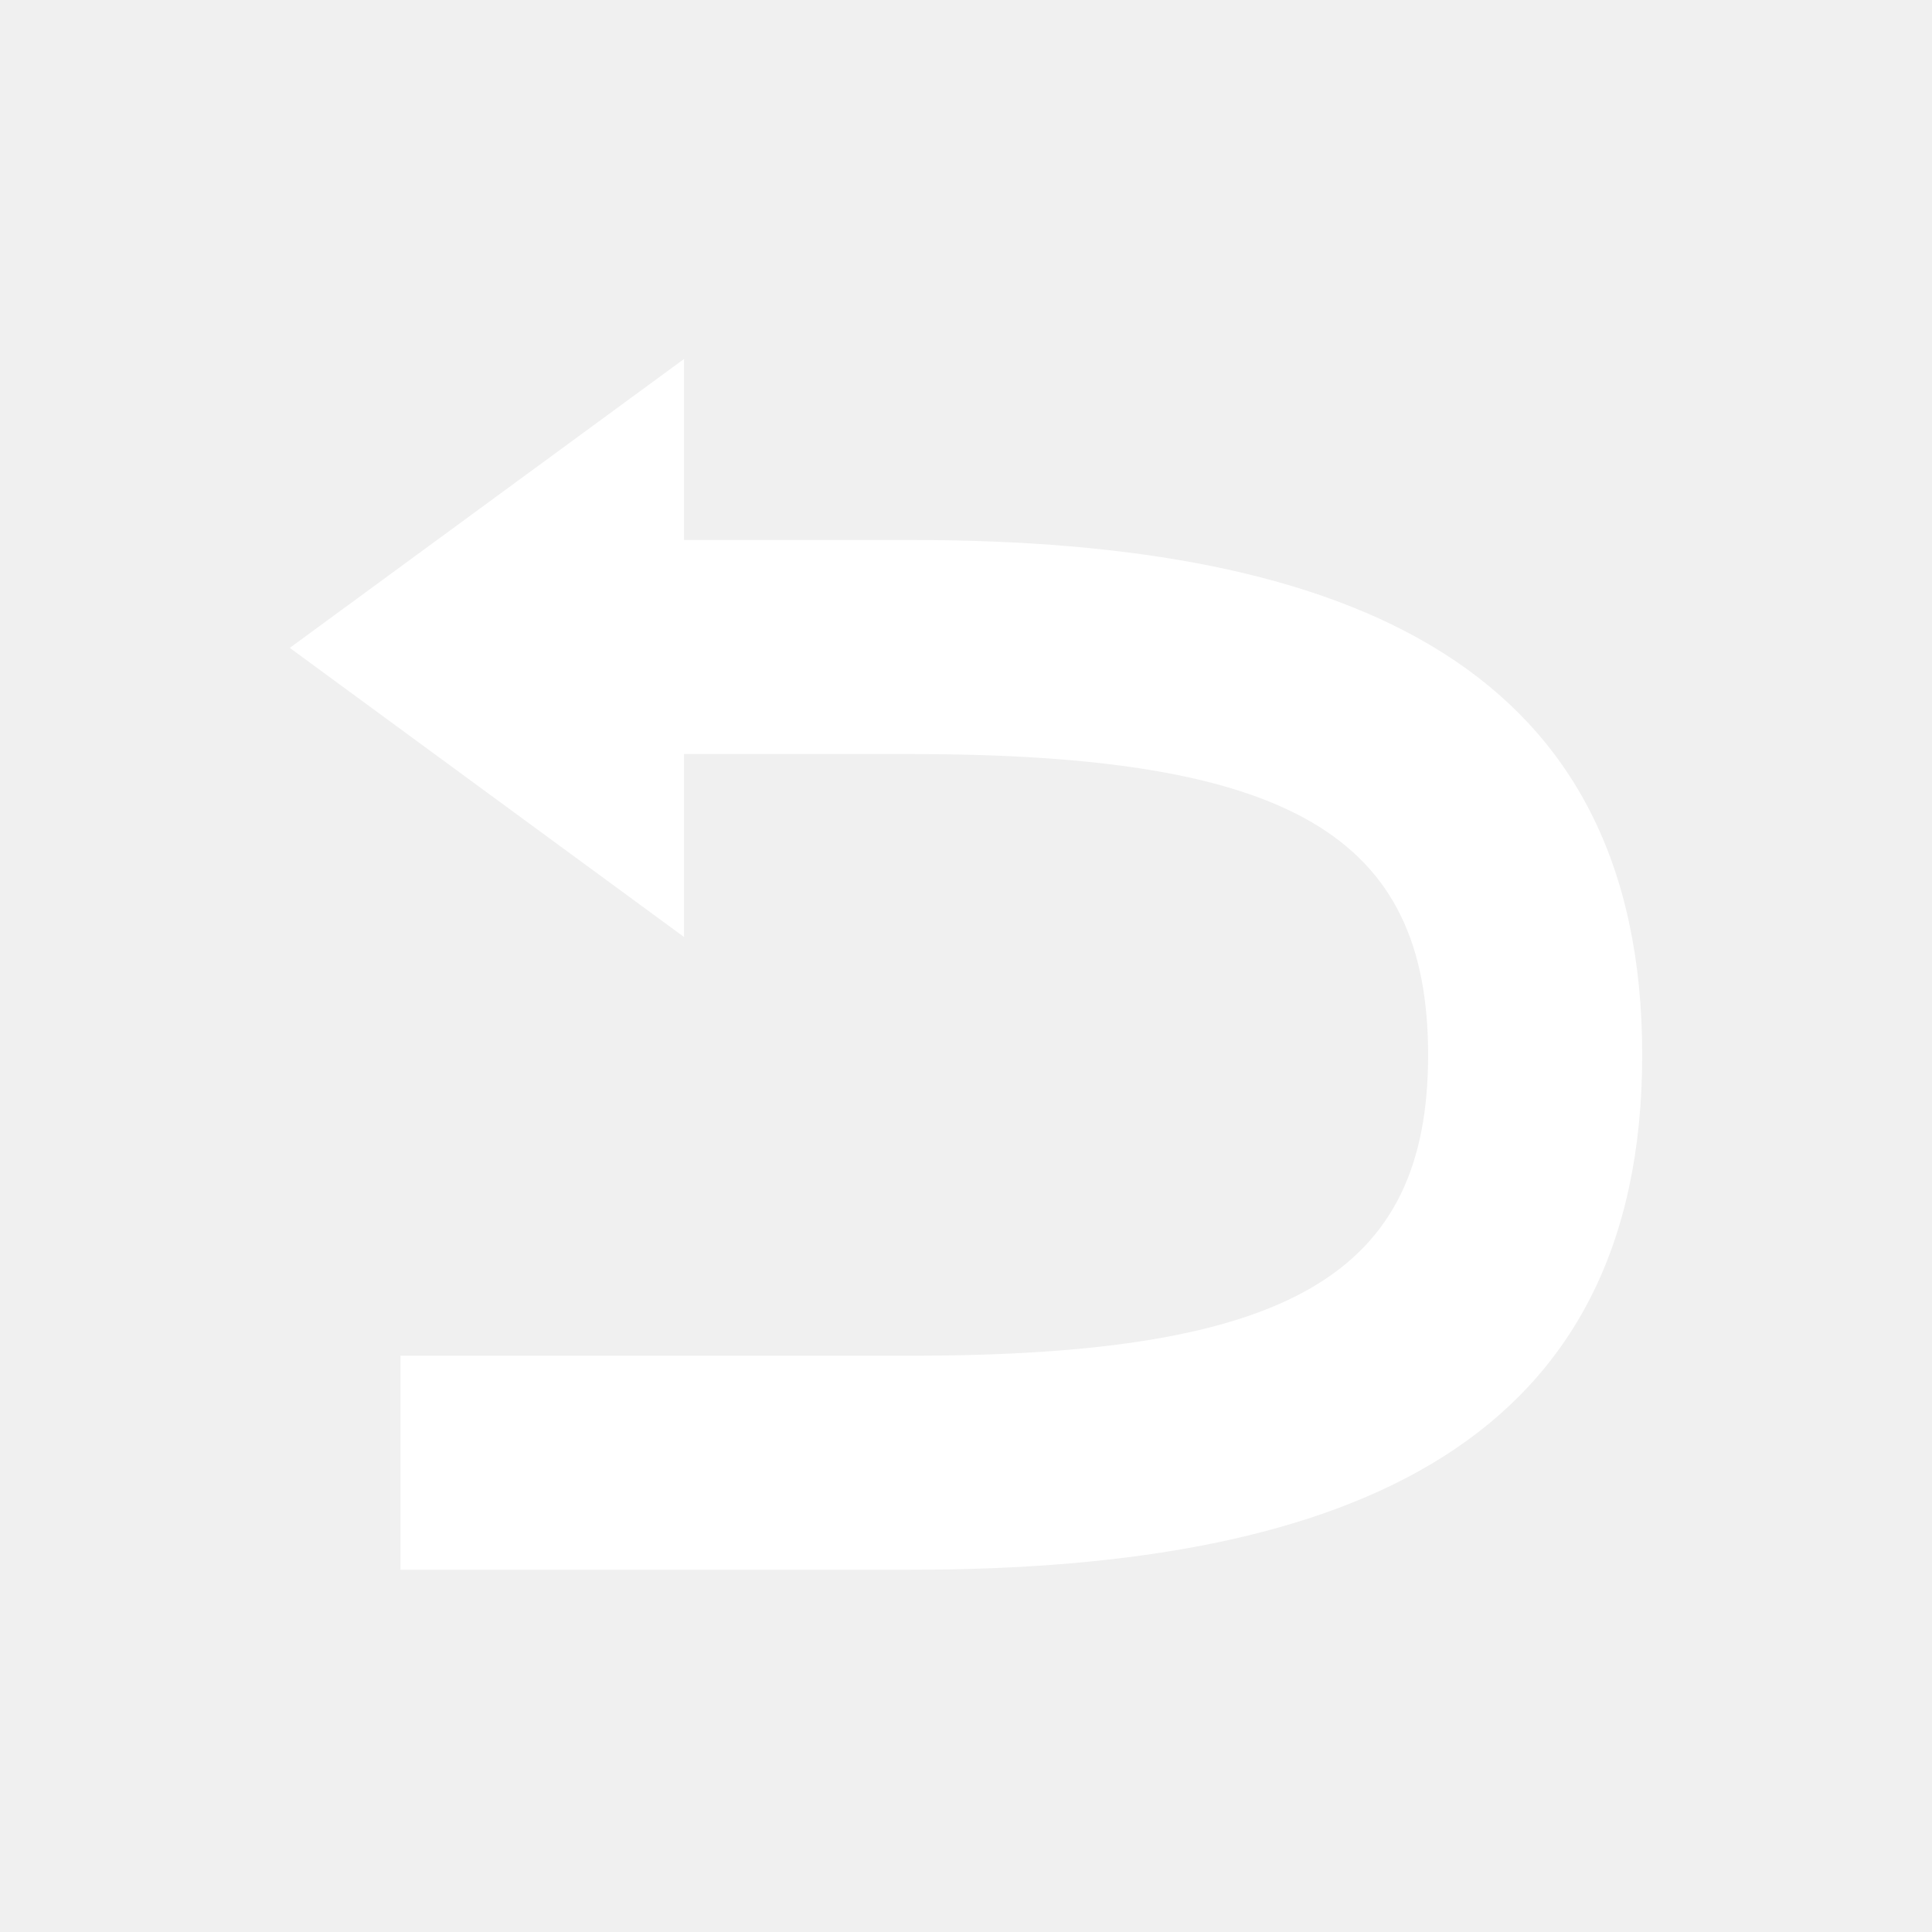
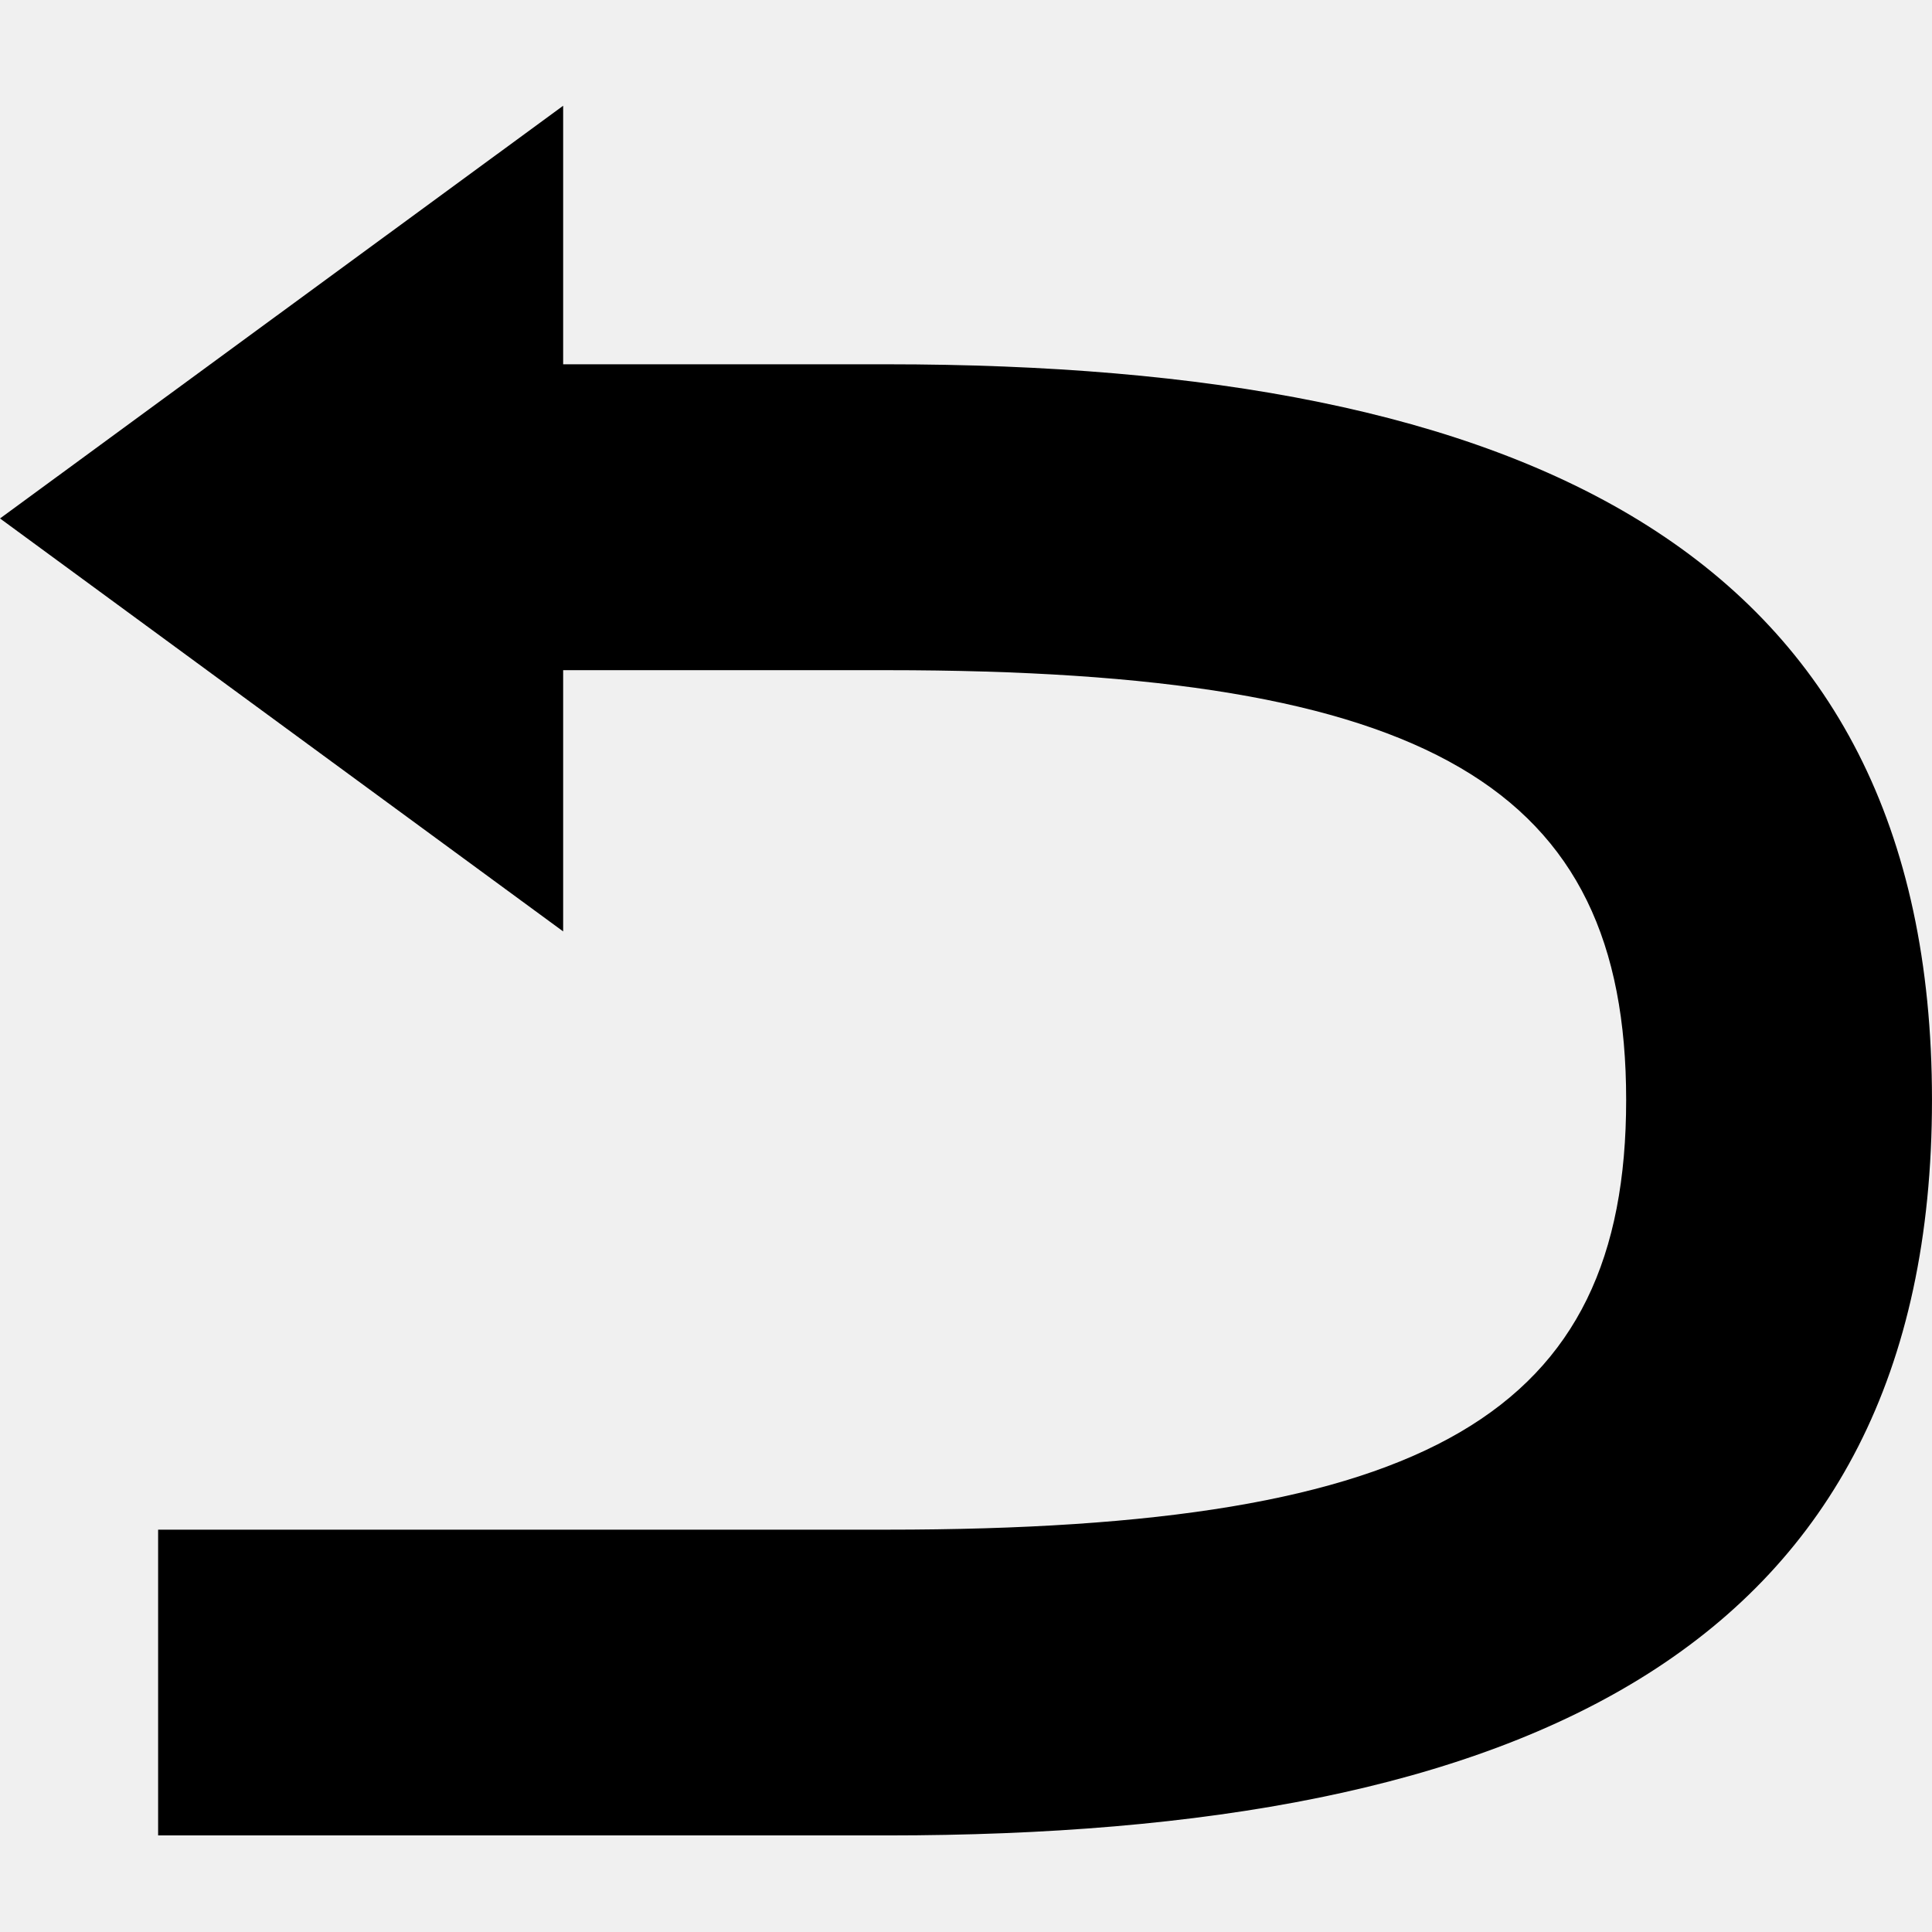
- <svg xmlns="http://www.w3.org/2000/svg" width="40" height="40" id="svg5477" version="1.1">
-   <defs id="defs5479" />
+ <svg xmlns="http://www.w3.org/2000/svg" id="svg5477" height="40" width="40" version="1.1">
  <g id="layer1" transform="translate(0,-1012.362)">
    <g id="g968" transform="matrix(1.333841,0,0,-1.333841,14.16178,1027.99)">
-       <path d="M 0,0 0,-2.827 -6.119,1.66 0,6.144 0,3.347 0,3.335 l 3.519,0 c 6.916,0 11.354,-2.025 11.354,-7.993 0,-5.966 -4.438,-7.991 -11.354,-7.991 l -7.92,0 0,3.322 7.92,0 c 5.891,0 8.031,1.266 8.031,4.669 0,3.404 -2.14,4.67 -8.031,4.67 L 0,0.012 0,0 z" style="fill:#ffffff;fill-opacity:1;fill-rule:nonzero;stroke:none" id="path970" />
+       <path id="path970" fill-rule="nonzero" fill="#000" d="m-1.876,1.298,0-4.039-8.741,6.41,8.741,6.406,0-3.996,0-0.017,5.027,0c9.88,0,16.22-2.893,16.22-11.419,0-8.523-6.34-11.416-16.22-11.416h-11.314v4.746h11.314c8.416,0,11.473,1.809,11.473,6.67,0,4.863-3.057,6.671-11.473,6.671h-5.027v-0.017z" />
    </g>
  </g>
</svg>
